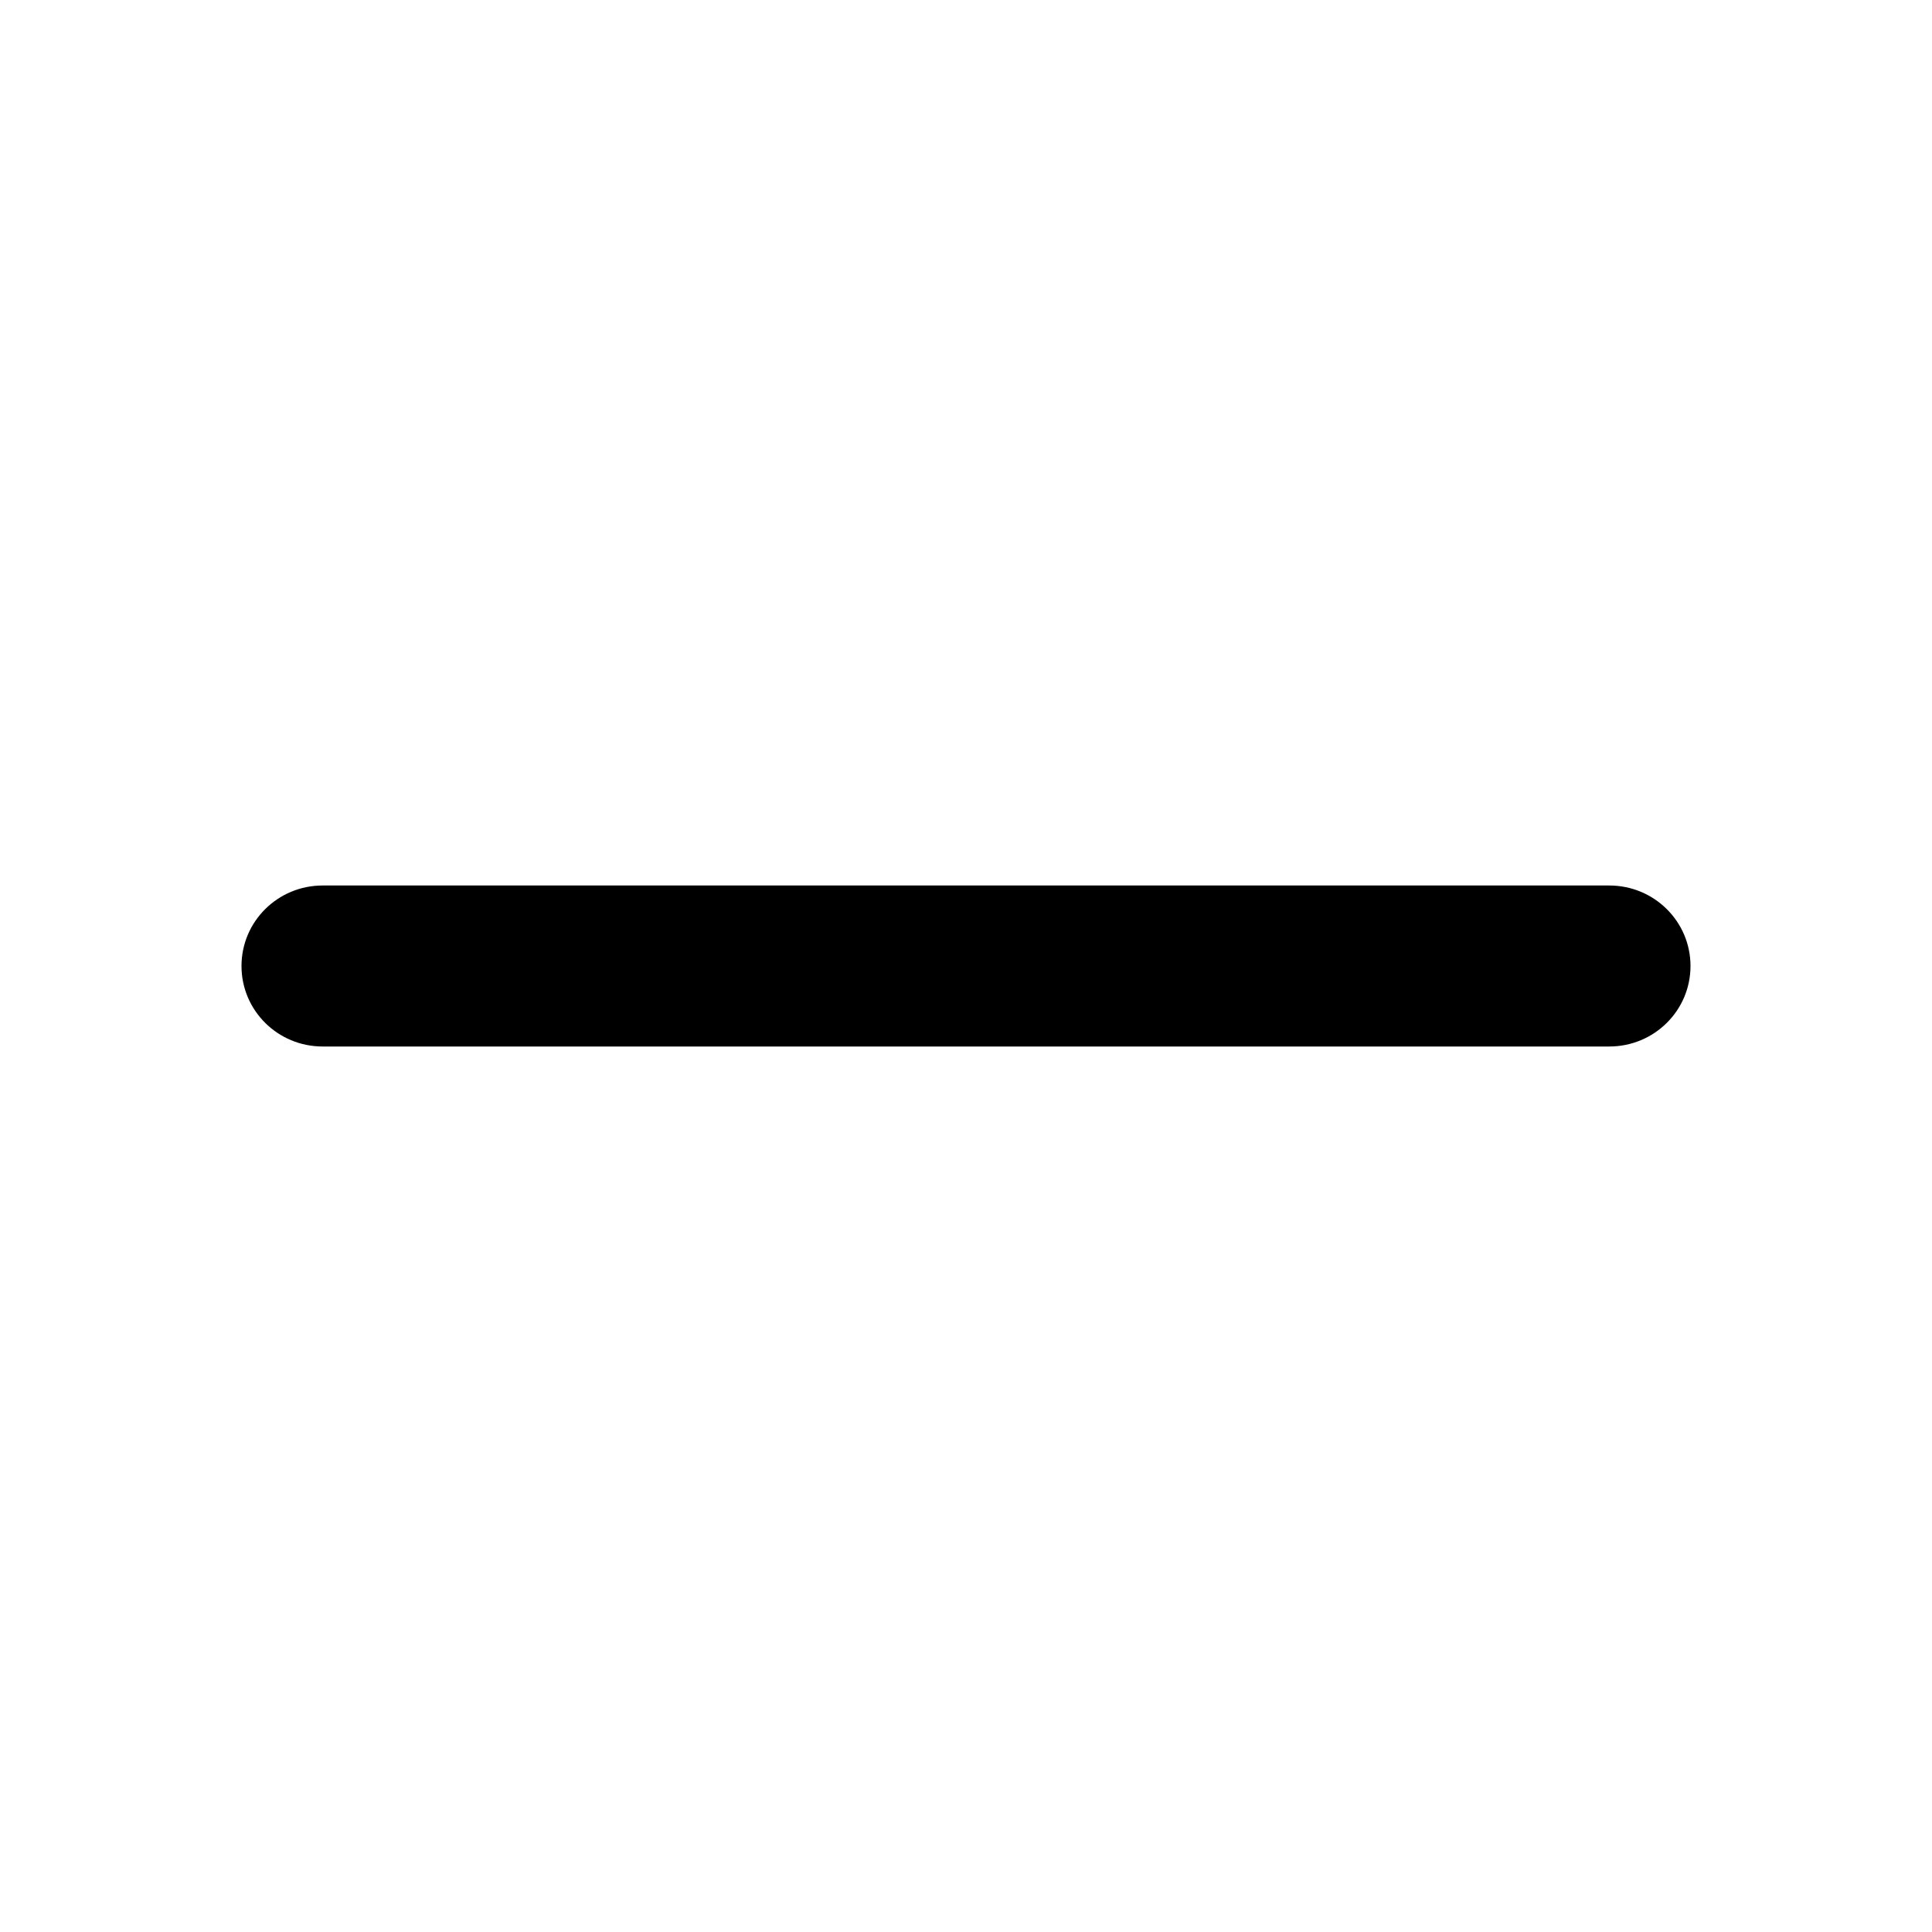
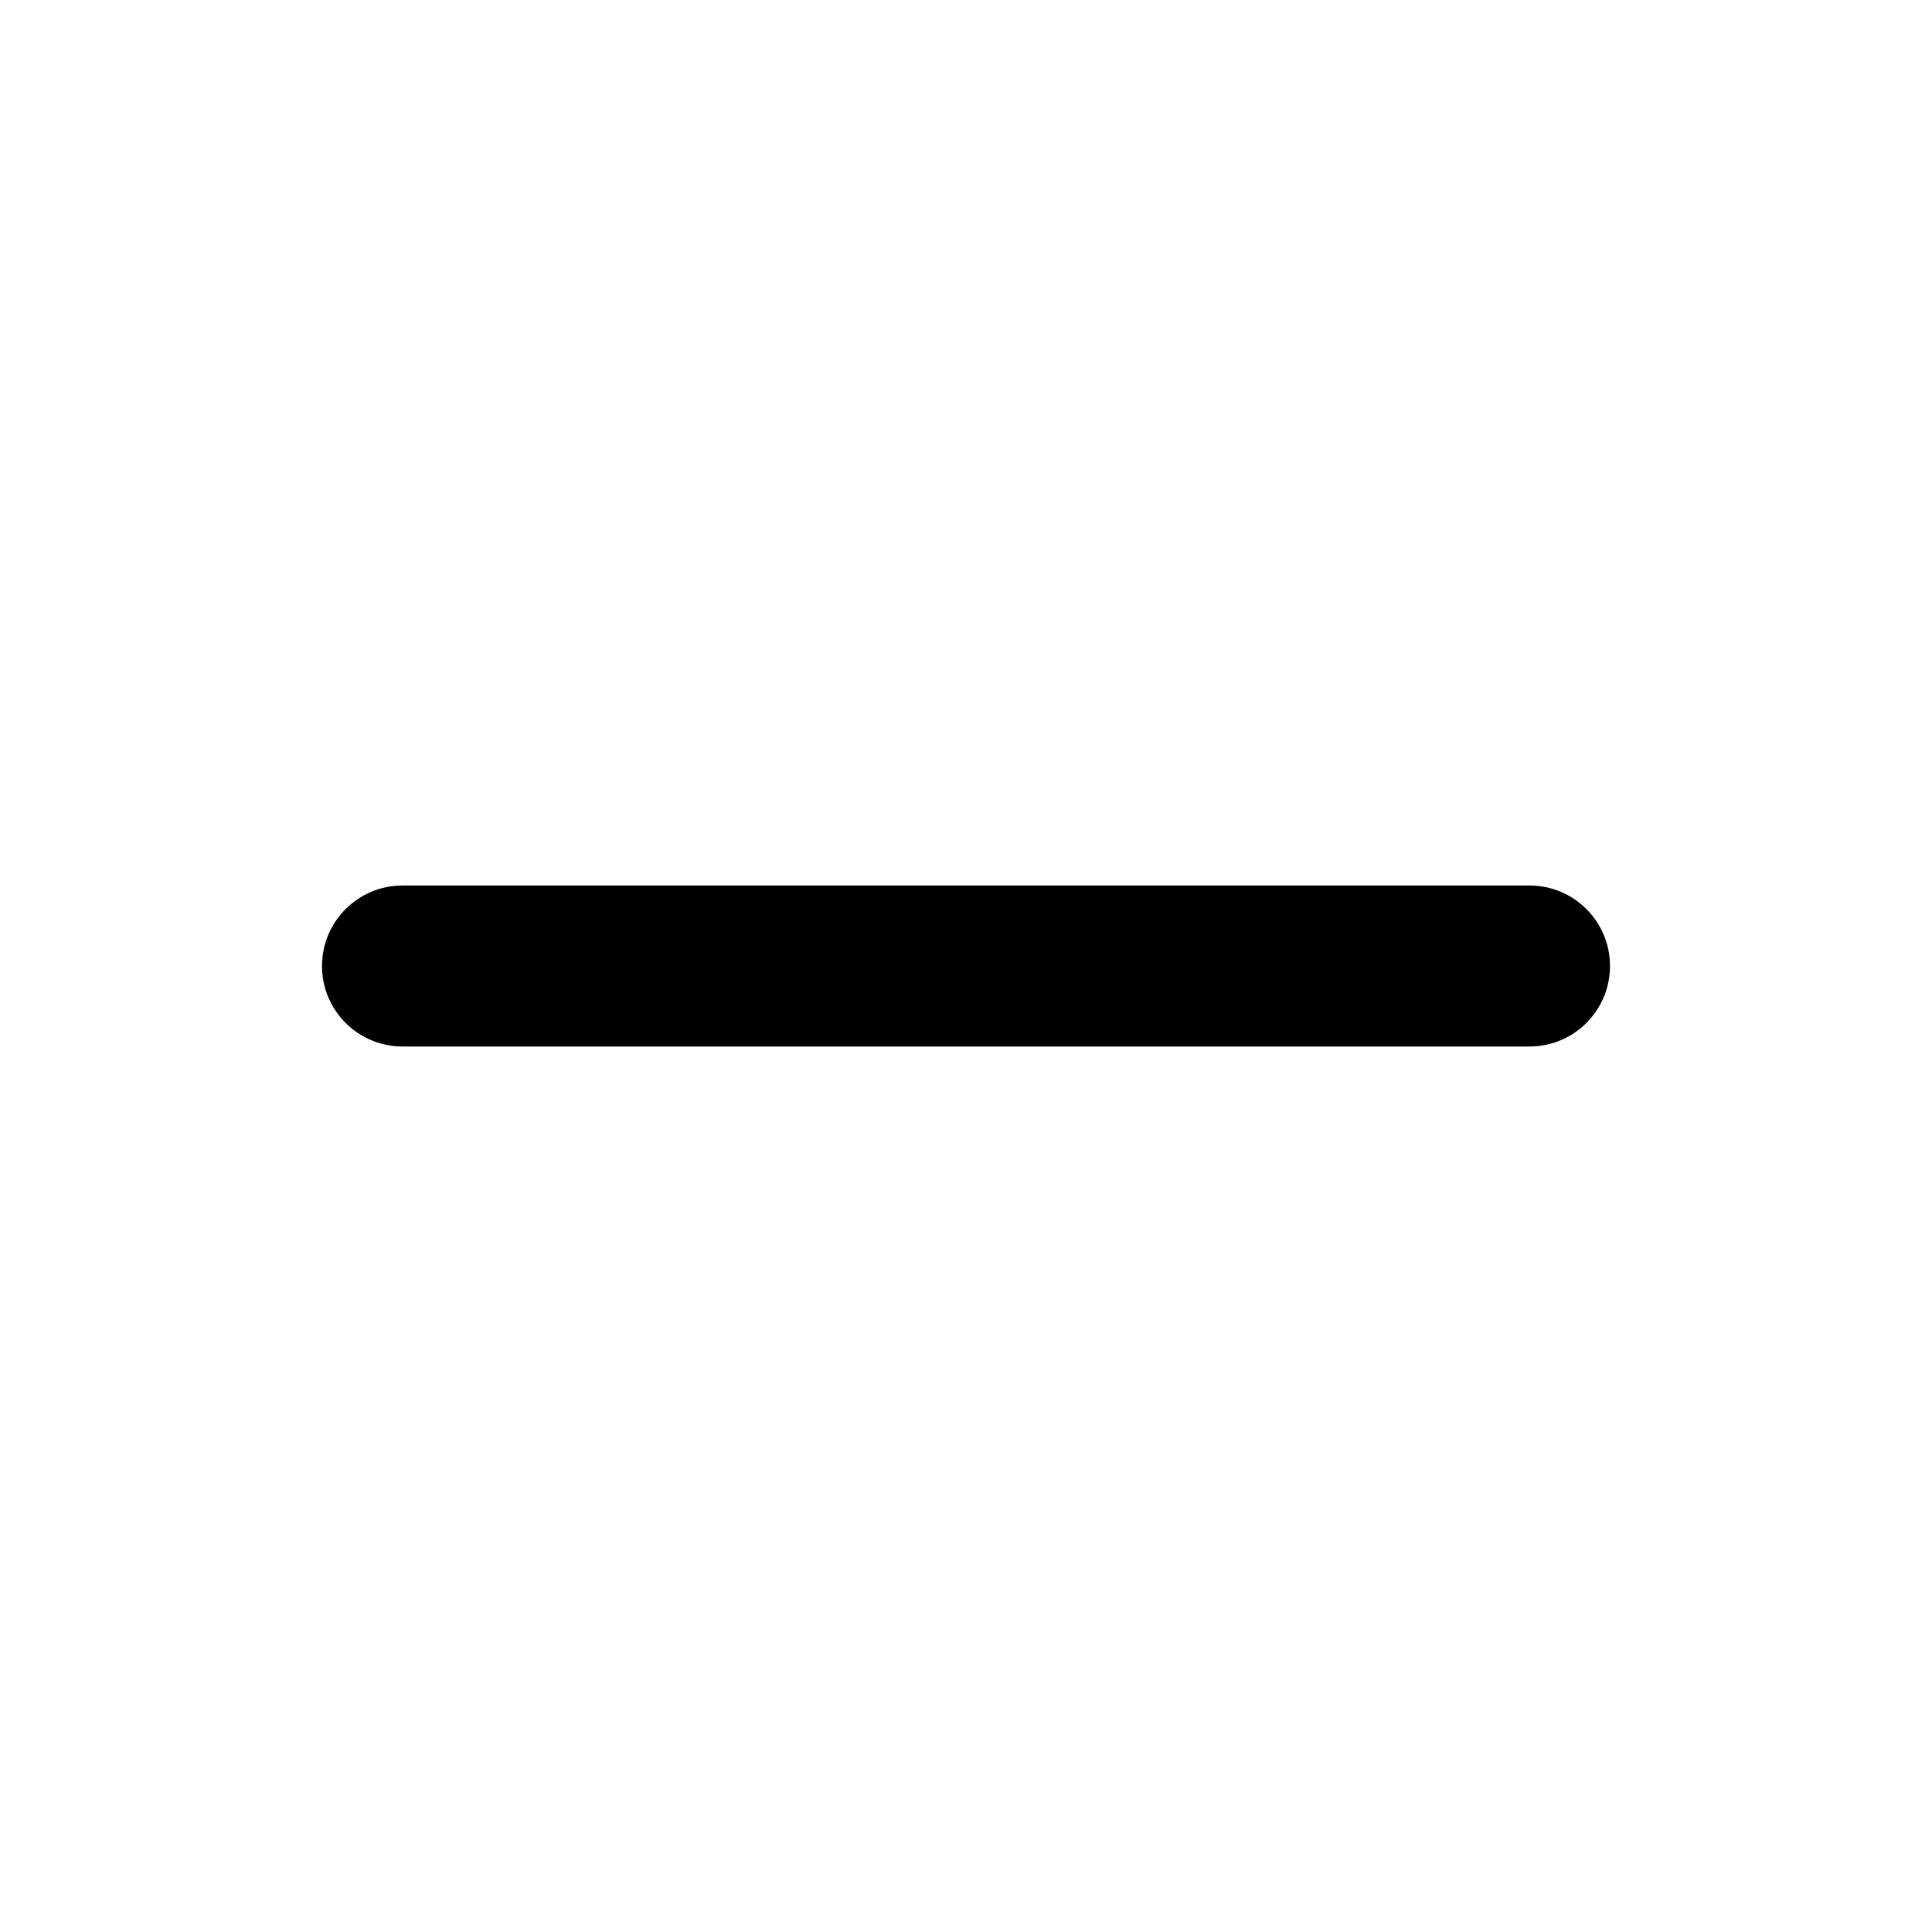
<svg width="24" height="24" viewBox="0 0 24 24">
-   <path fill-rule="evenodd" d="M19.991,11 L4.008,11 C3.451,11 3,11.447 3,12 C3,12.553 3.451,13 4.008,13 L19.991,13 C20.549,13 21,12.553 21,12 C21,11.447 20.549,11 19.991,11" />
+   <path fill-rule="evenodd" d="M19,13 C19.553,13 20,12.552 20,12 C20,11.448 19.553,11 19,11 L5,11 C4.448,11 4,11.448 4,12 C4,12.552 4.448,13 5,13 L19,13 Z" />
</svg>
